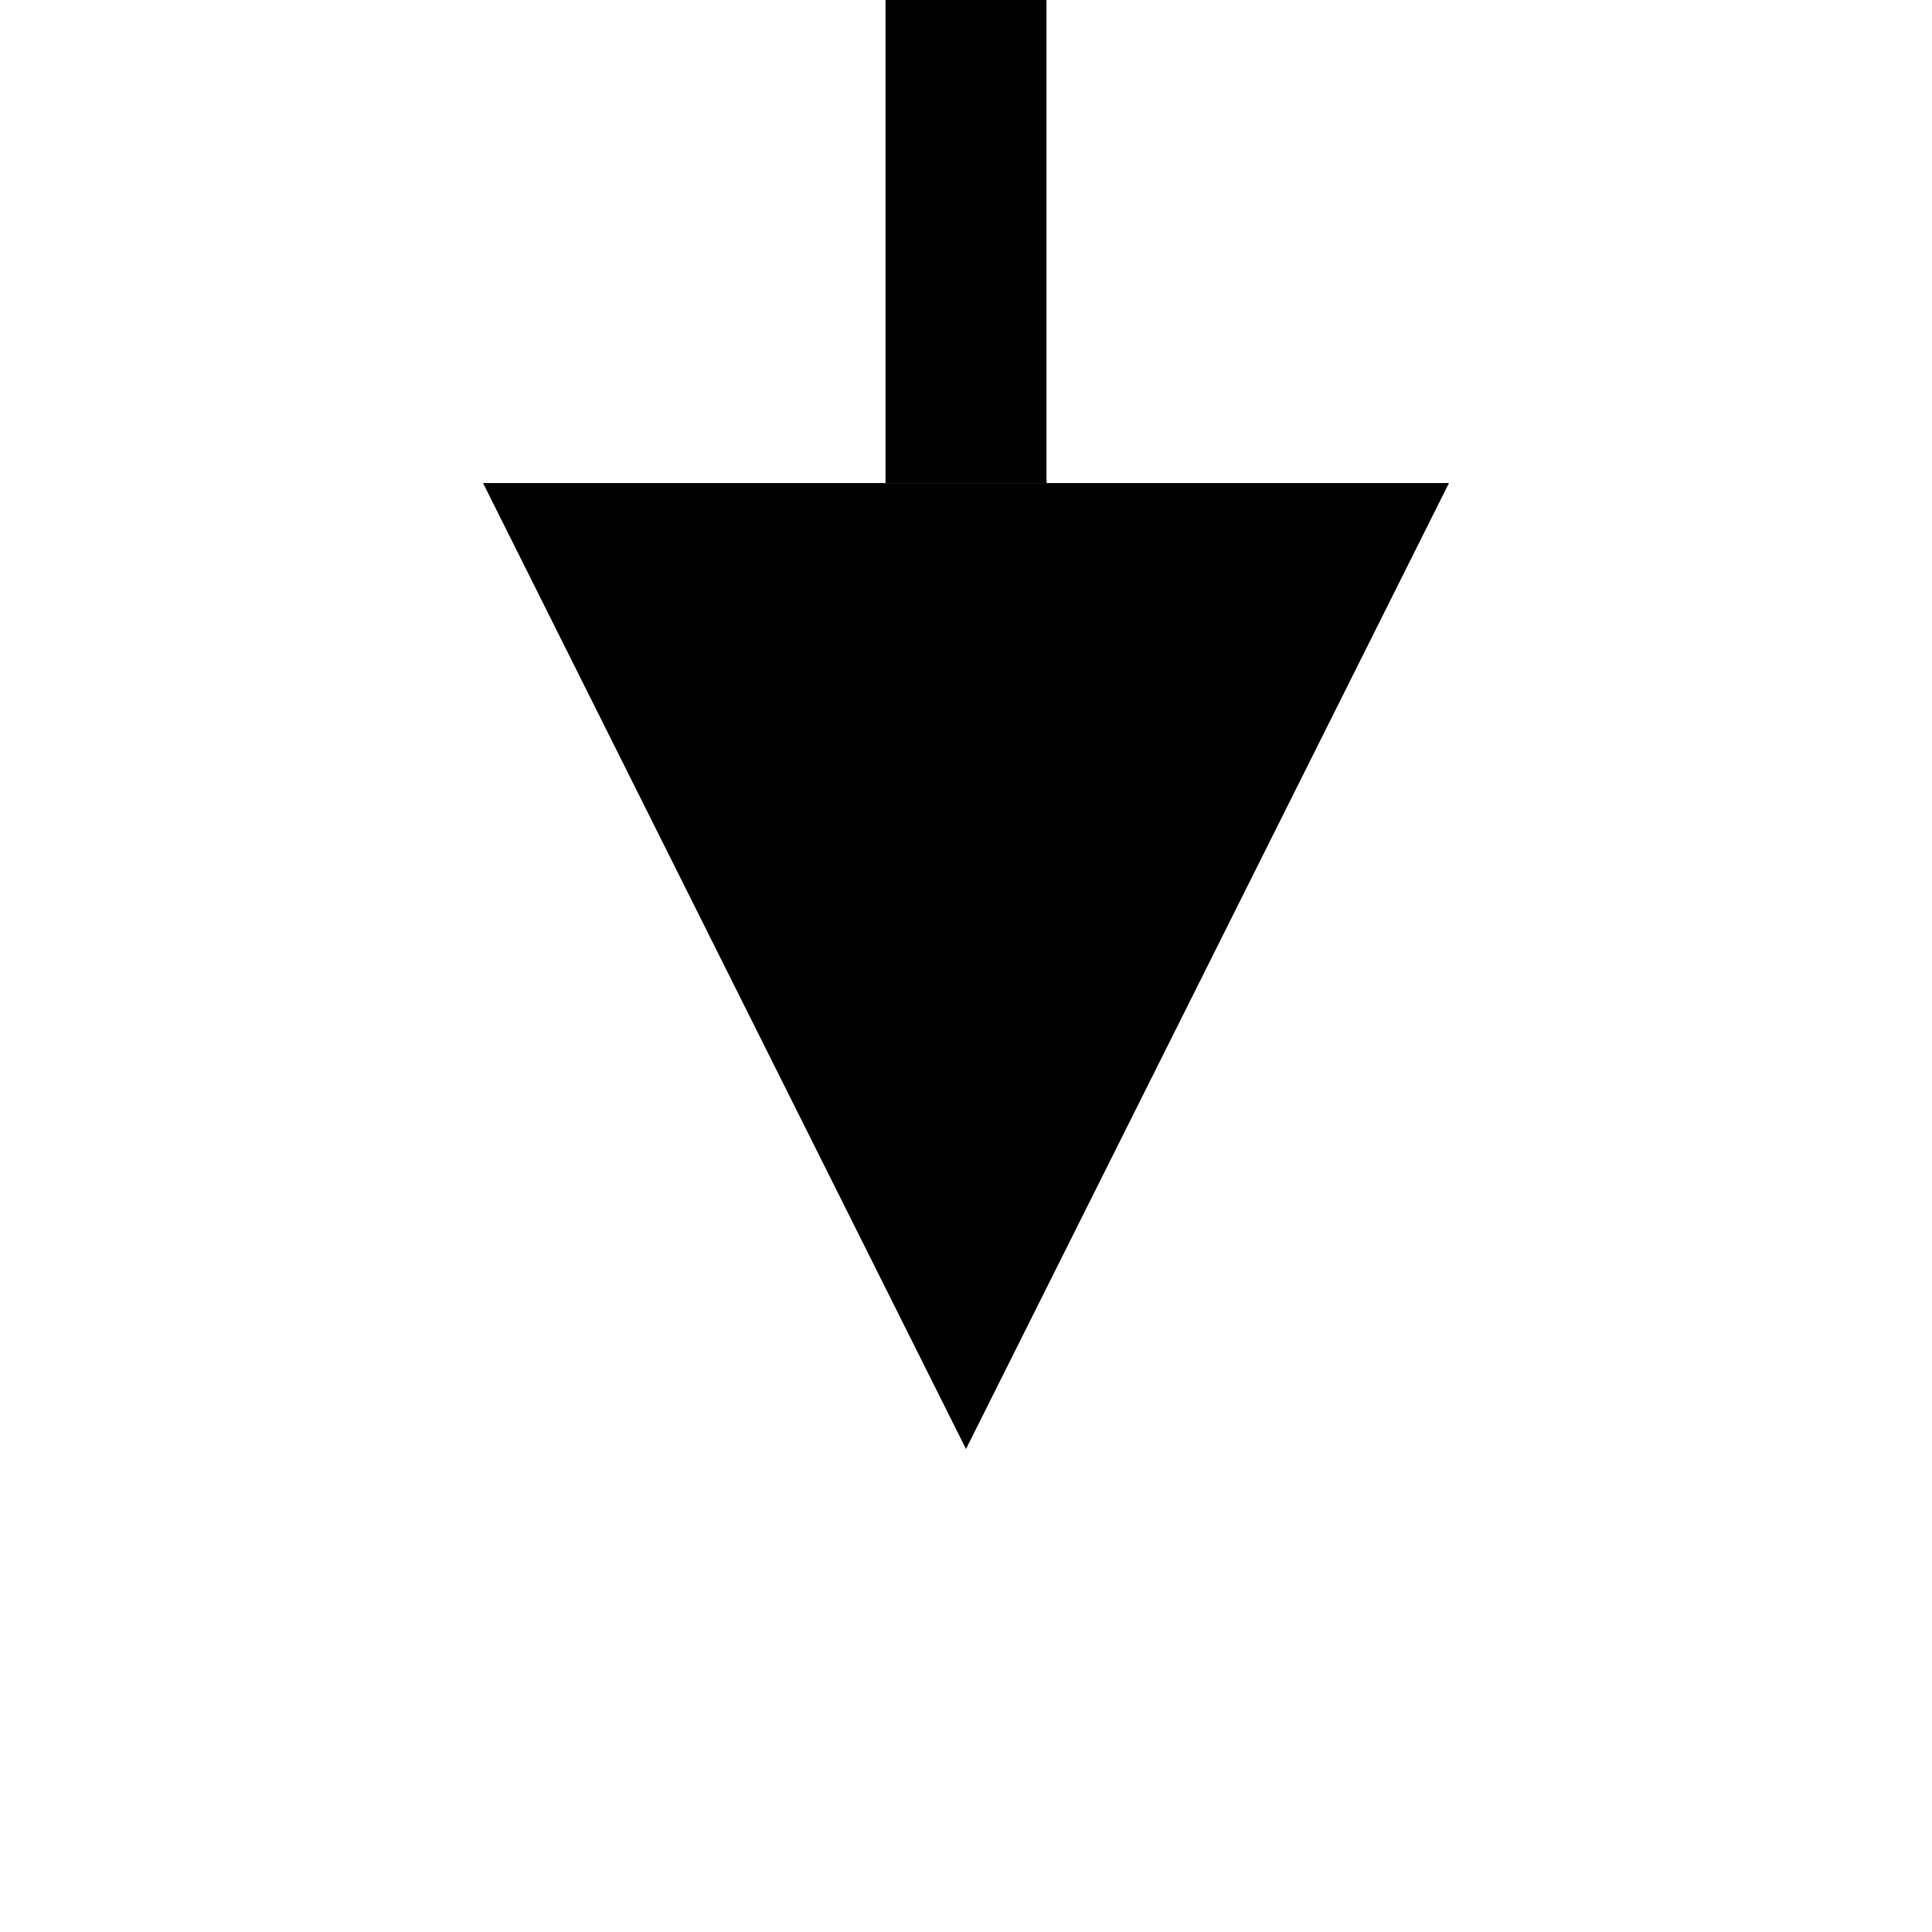
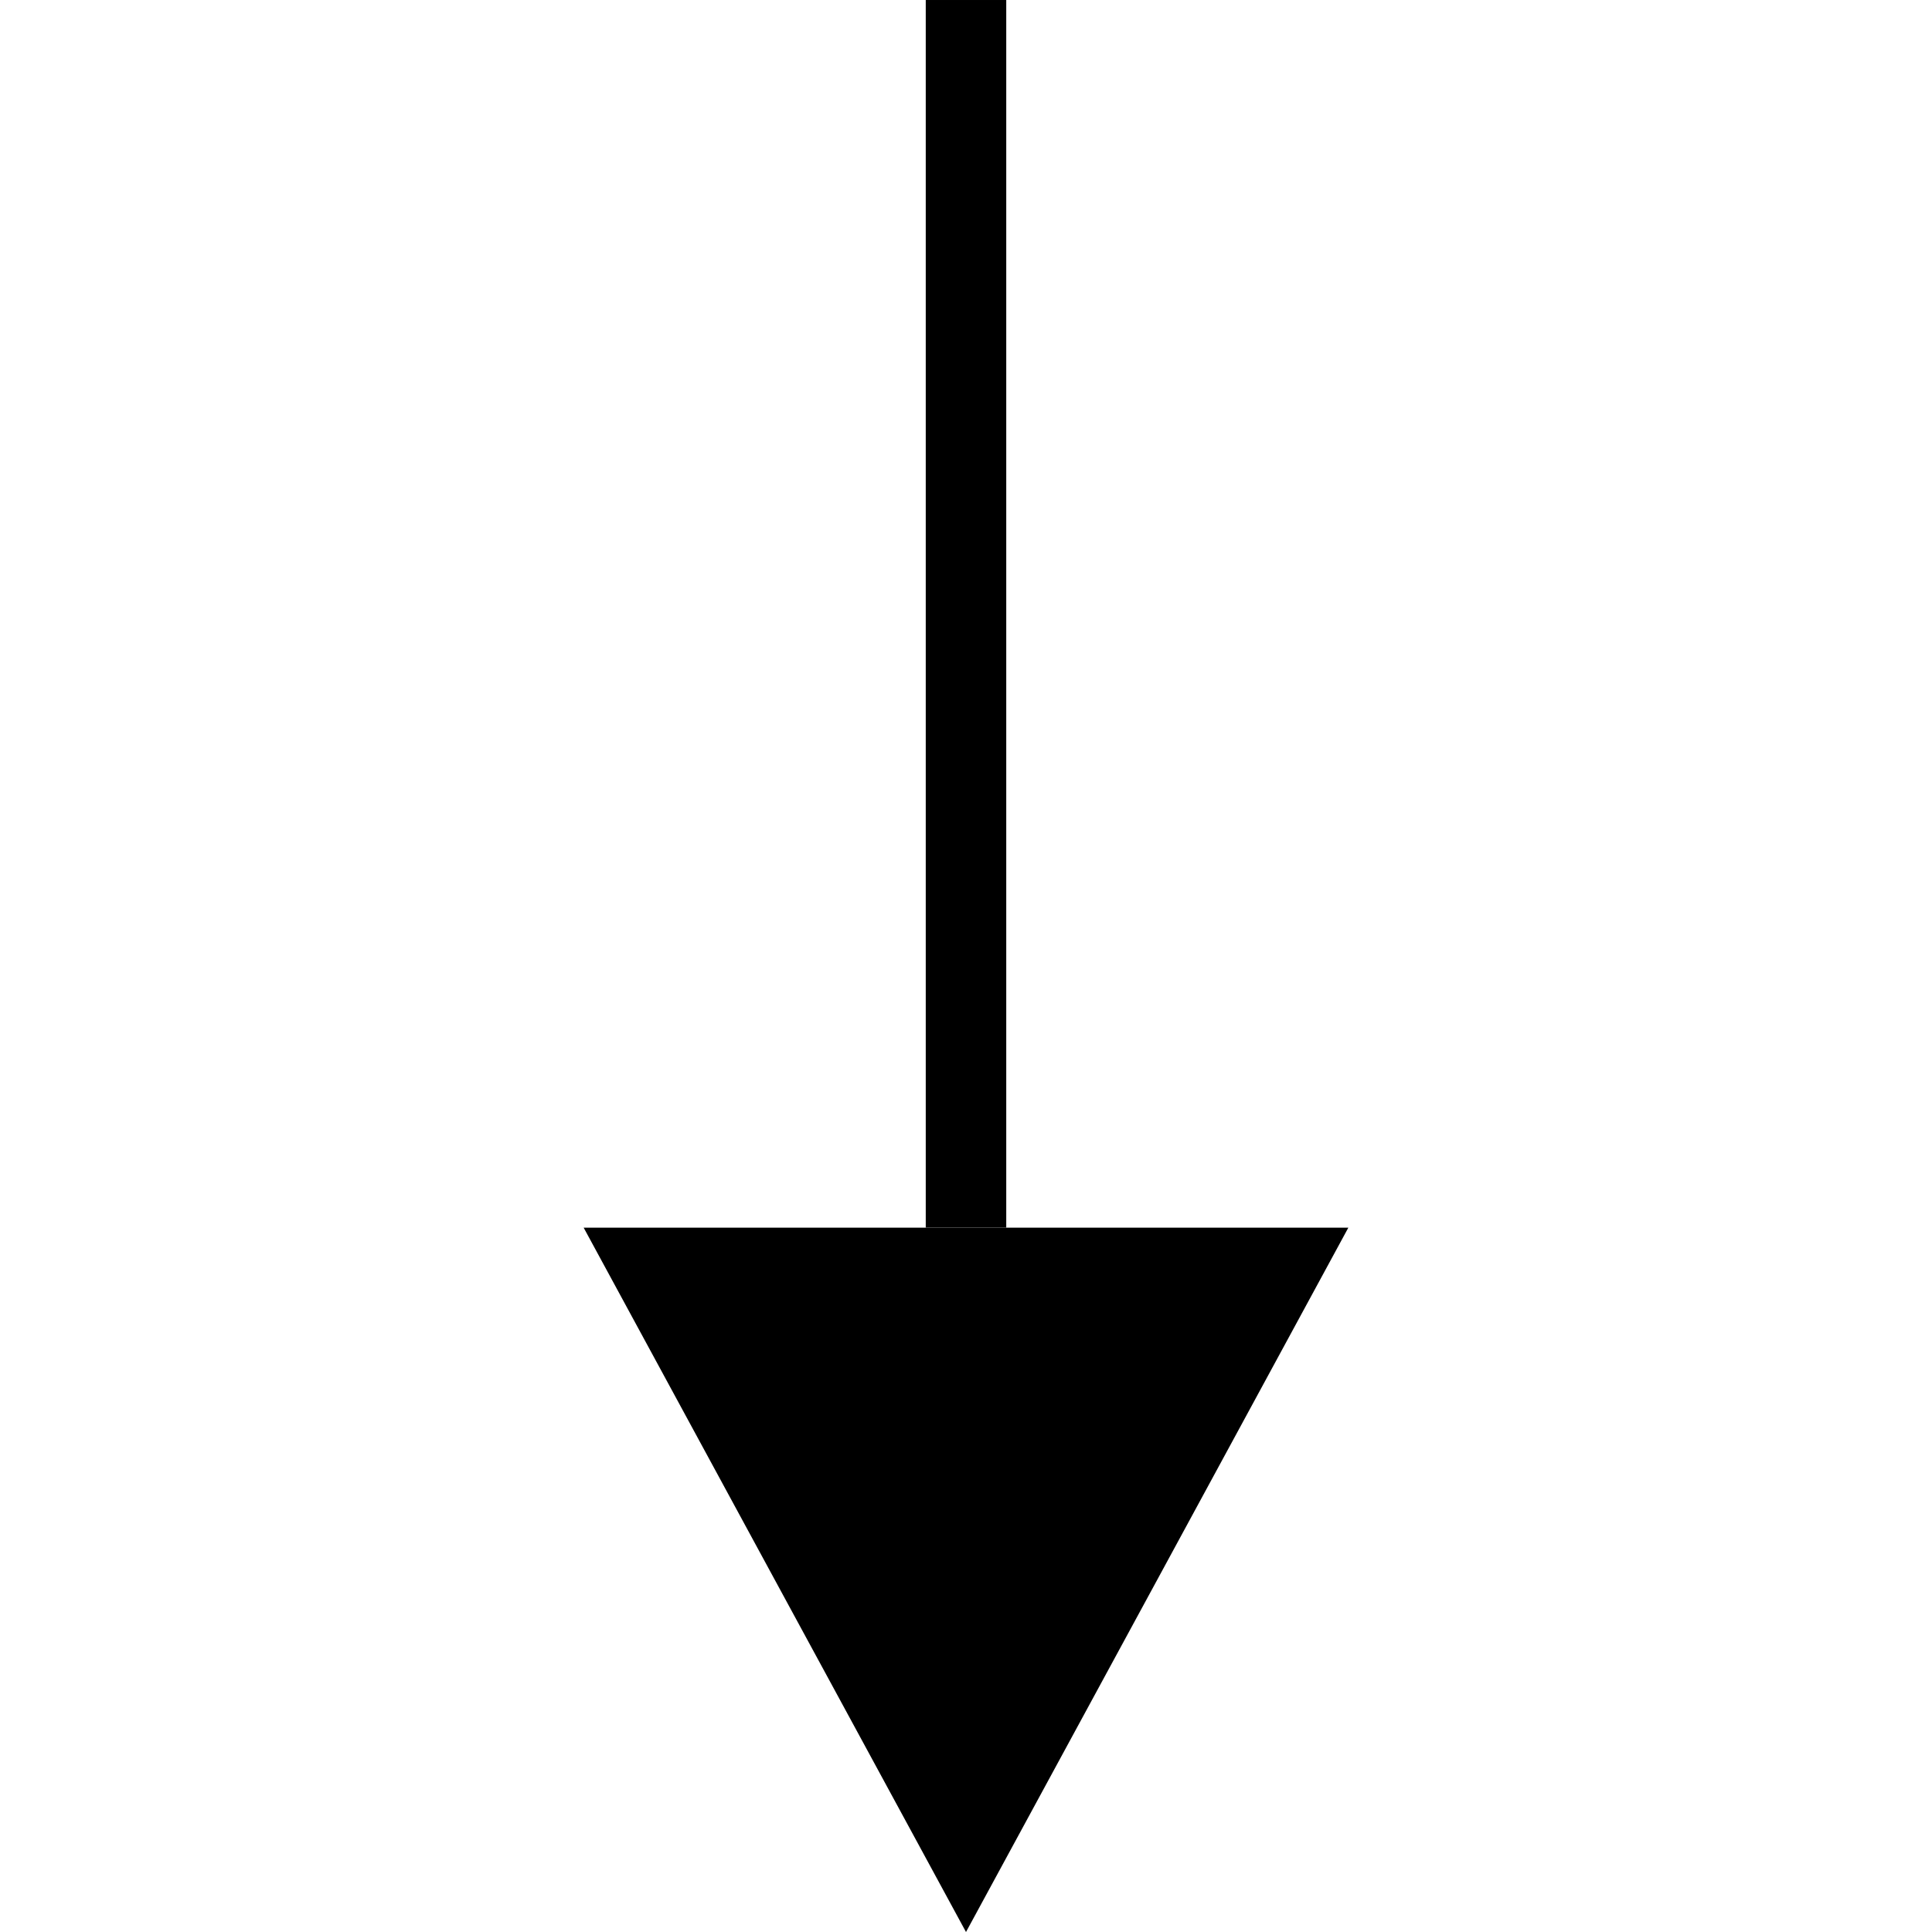
<svg xmlns="http://www.w3.org/2000/svg" width="96" height="96" viewBox="0 0 96 96" version="1.1" id="svg8">
  <defs id="defs2" />
  <g id="layer1" transform="translate(12,-288.7087)">
-     <path style="fill:none;stroke:#000000;stroke-width:8;stroke-linecap:butt;stroke-linejoin:miter;stroke-miterlimit:4;stroke-dasharray:none;stroke-opacity:1" d="m 36,288.709 v 24" id="path821" />
-     <path style="fill:#000000;fill-opacity:1;stroke:none;stroke-width:0.882;stroke-miterlimit:4;stroke-dasharray:none;stroke-dashoffset:0;stroke-opacity:1" id="path846" d="M 17.809,346.178 14.905,351.209 12,356.24 9.095,351.209 6.191,346.178 12,346.178 Z" transform="matrix(4.131182,0,0,4.770278,-13.57419,-1338.654)" />
+     <path style="fill:none;stroke:#000000;stroke-width:4;stroke-linecap:butt;stroke-linejoin:miter;stroke-miterlimit:4;stroke-dasharray:none;stroke-opacity:1" d="m 36,288.709 v 61" id="path821" />
+     <path style="fill:#000000;fill-opacity:1;stroke:none;stroke-width:0.882;stroke-miterlimit:4;stroke-dasharray:none;stroke-dashoffset:0;stroke-opacity:1" id="path846" d="M 17.809,346.178 14.905,351.209 12,356.24 9.095,351.209 6.191,346.178 12,346.178 Z" transform="matrix(3.27052,0,0,3.478323,-3.246236,-854.4085)" />
  </g>
</svg>
